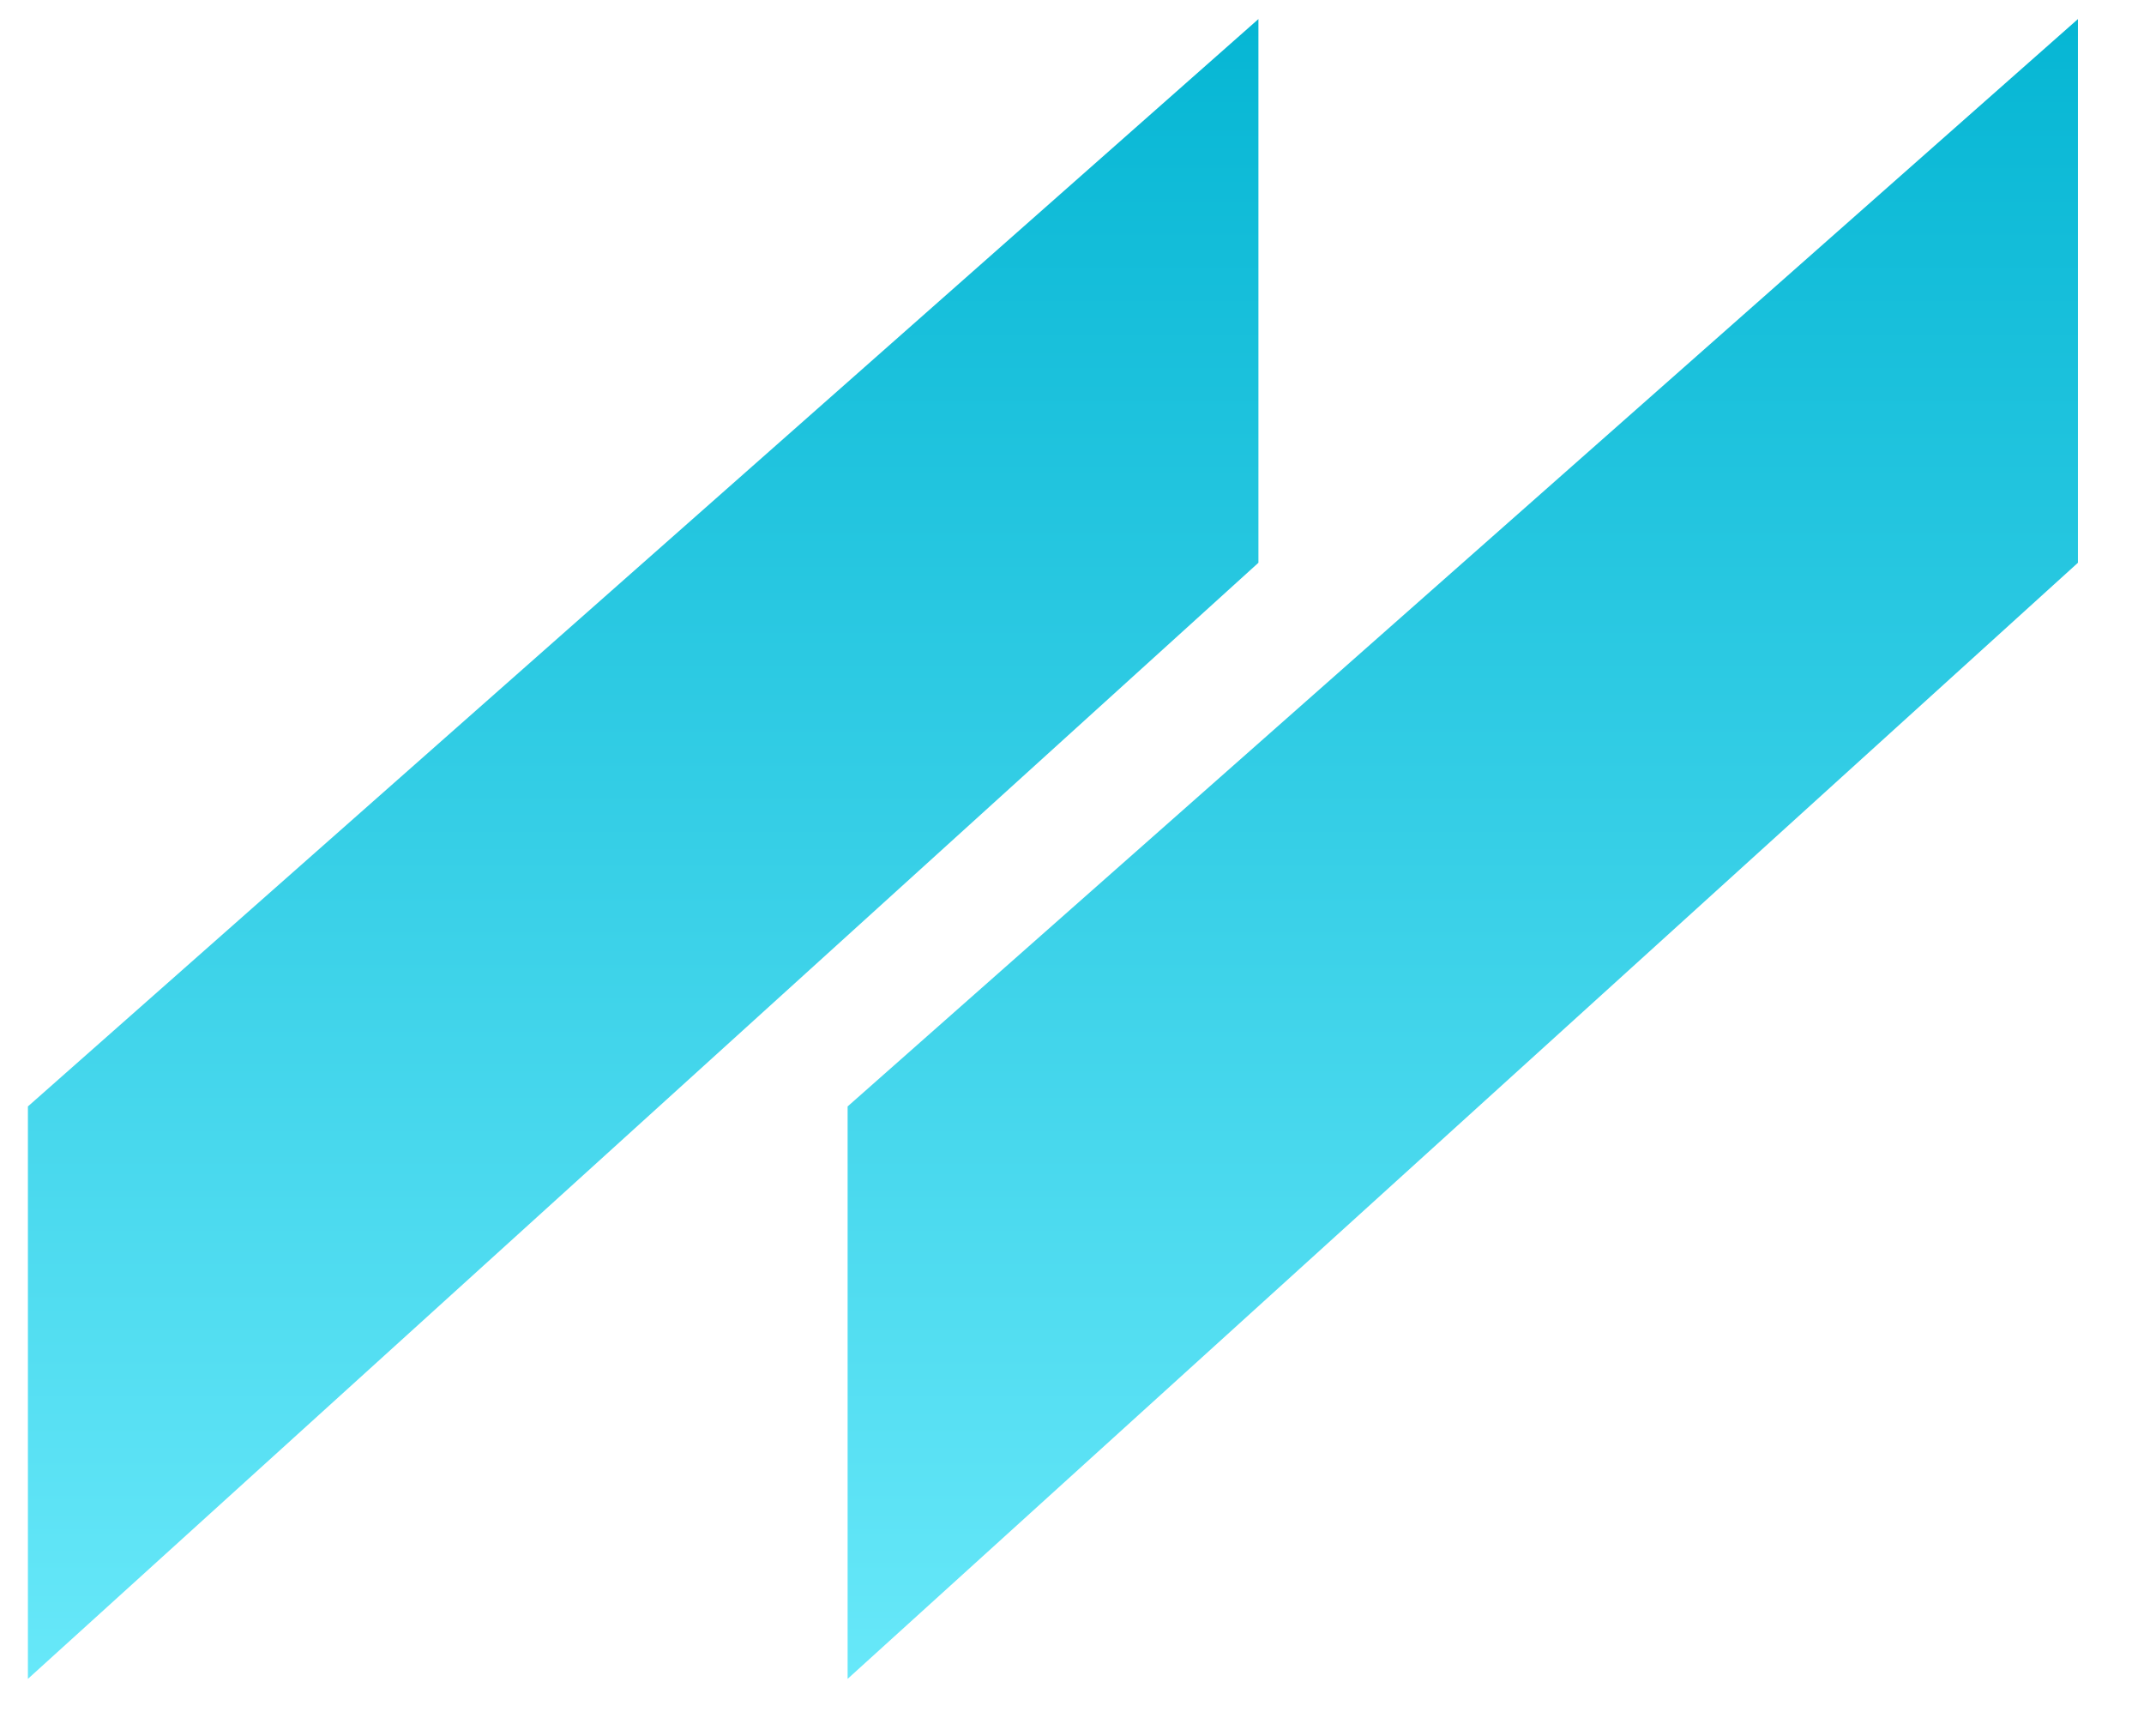
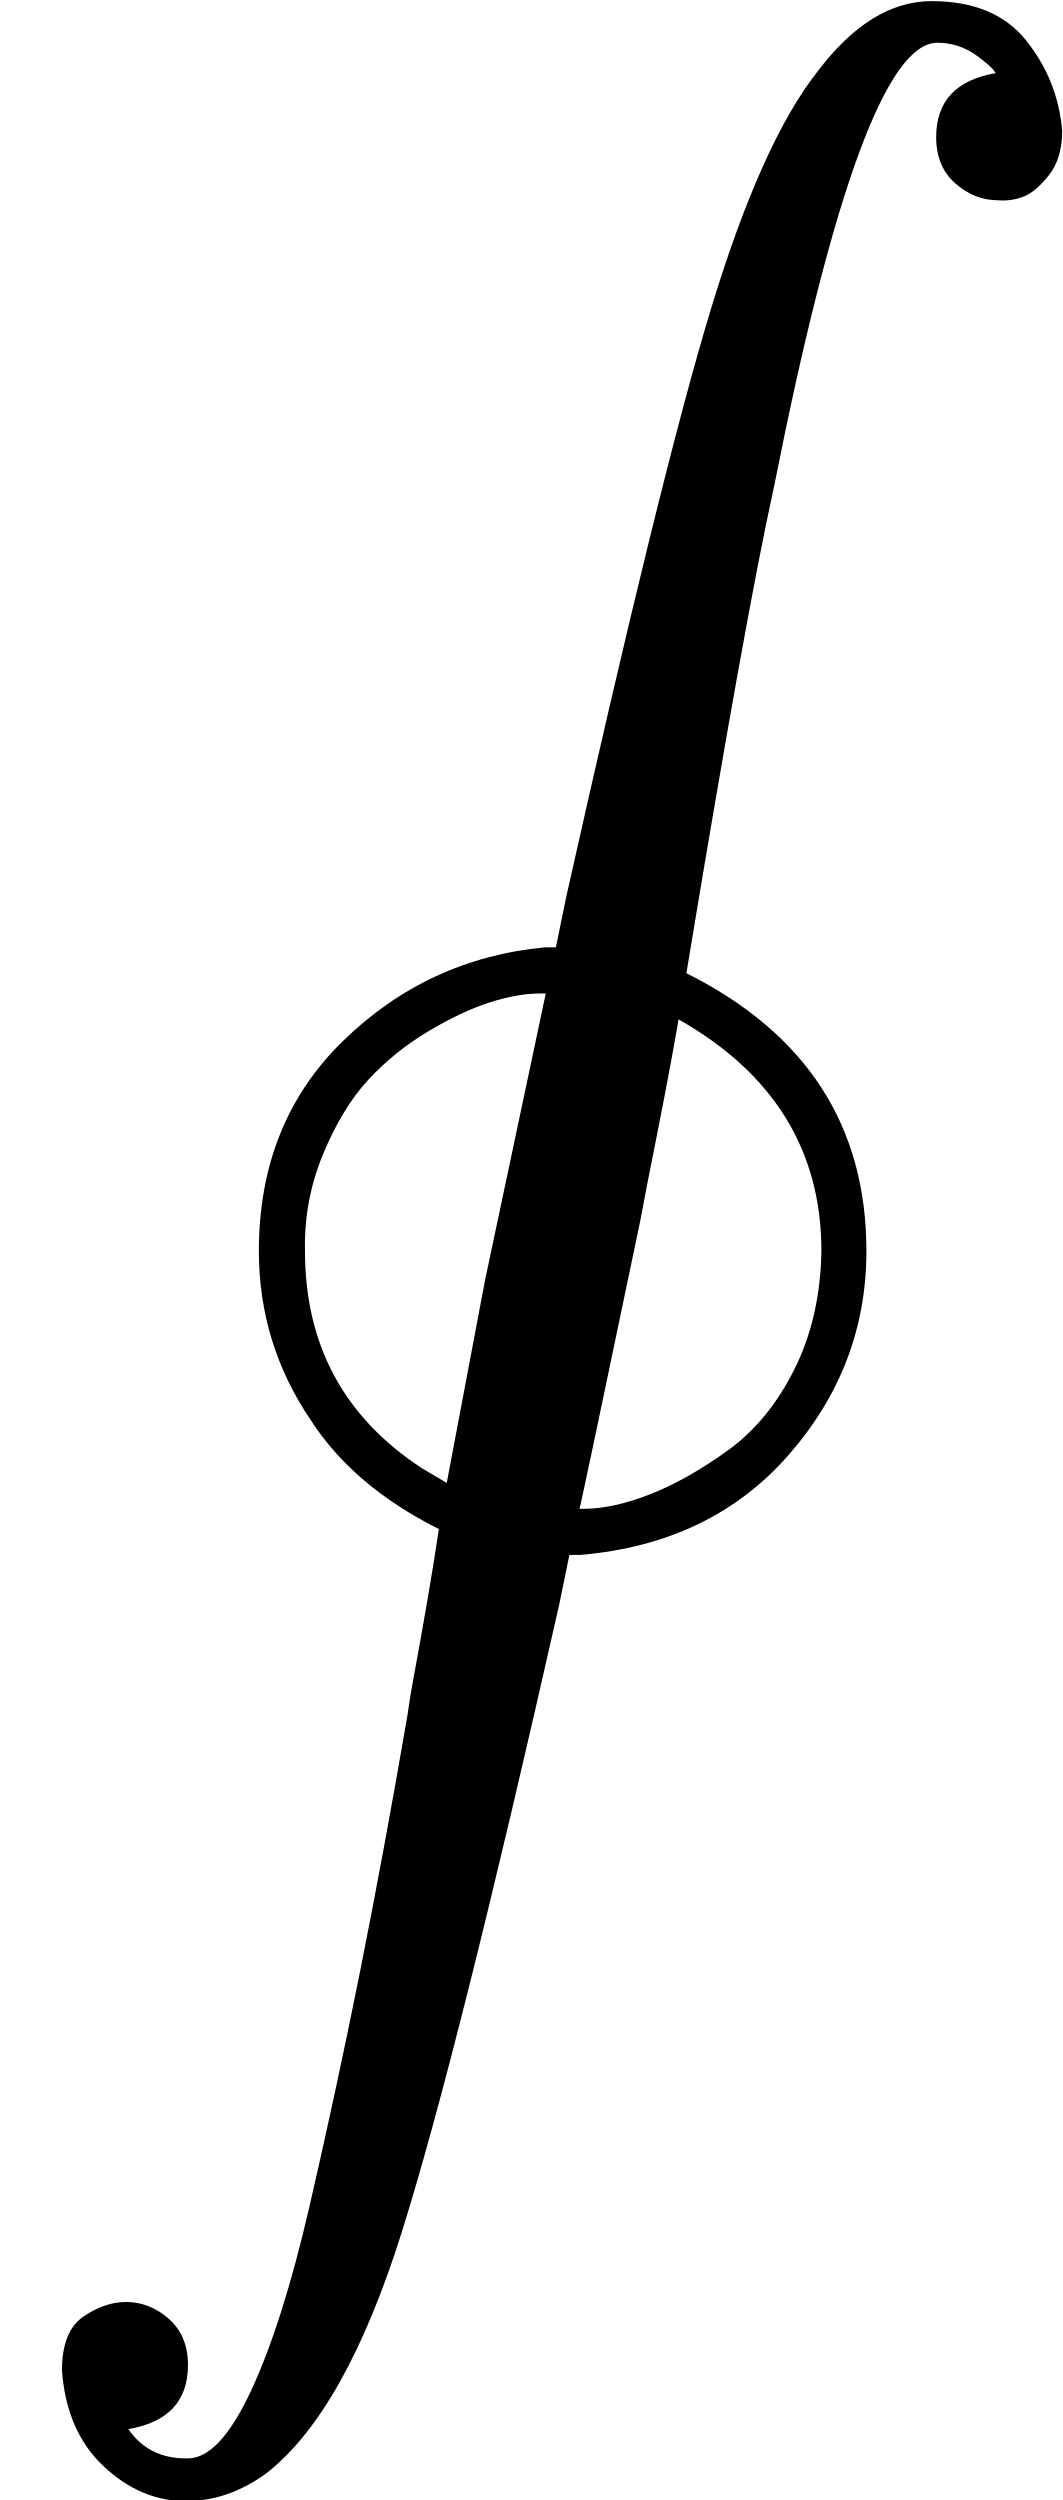
- <svg xmlns="http://www.w3.org/2000/svg" xmlns:xlink="http://www.w3.org/1999/xlink" version="1.1" preserveAspectRatio="xMidYMid meet" viewBox="344.564 330.278 111.737 91.218" width="53.87" height="43.61">
+ <svg xmlns="http://www.w3.org/2000/svg" xmlns:xlink="http://www.w3.org/1999/xlink" width="17.088px" height="40.216px" viewBox="0 -1361 944 2222" style="">
  <defs>
-     <path d="M453.3 331.28L453.3 359.85L388.64 418.5L388.64 388.42L453.3 331.28Z" id="aFZf6T5ED" />
-     <linearGradient id="gradientb2ThqnP5Op" gradientUnits="userSpaceOnUse" x1="420.97" y1="331.28" x2="420.97" y2="418.5">
-       <stop style="stop-color: #06b6d4;stop-opacity: 1" offset="0%" />
-       <stop style="stop-color: #67e8f9;stop-opacity: 1" offset="100%" />
-     </linearGradient>
-     <path d="M410.23 331.28L410.23 359.85L345.56 418.5L345.56 388.42L410.23 331.28Z" id="a9fehgwfM" />
-     <linearGradient id="gradientk1wNV9Ostb" gradientUnits="userSpaceOnUse" x1="377.89" y1="331.28" x2="377.89" y2="418.5">
-       <stop style="stop-color: #06b6d4;stop-opacity: 1" offset="0%" />
-       <stop style="stop-color: #67e8f9;stop-opacity: 1" offset="100%" />
-     </linearGradient>
+     <path id="MJX-7-TEX-LO-222E" d="M114 -798Q132 -824 165 -824H167Q195 -824 223 -764T275 -600T320 -391T362 -164Q365 -143 367 -133Q382 -52 390 2Q314 40 276 99Q230 167 230 249Q230 363 305 436T484 519H494L503 563Q587 939 632 1087T727 1298Q774 1360 828 1360Q884 1360 912 1325T944 1245Q944 1220 932 1205T909 1186T887 1183Q866 1183 849 1198T832 1239Q832 1287 885 1296L882 1300Q879 1303 874 1307T866 1313Q851 1323 833 1323Q766 1323 688 929Q662 811 610 496Q770 416 770 249Q770 147 701 68T516 -21H506L497 -65Q407 -464 357 -623T237 -837Q203 -862 165 -862Q125 -862 92 -831T55 -746Q55 -711 74 -698T112 -685Q133 -685 150 -700T167 -741Q167 -789 114 -798ZM480 478Q460 478 435 470T380 444T327 401T287 335T271 249Q271 124 375 56L397 43L431 223L485 478H480ZM519 20Q545 20 578 33T647 72T706 144T730 249Q730 383 603 455Q603 454 597 421T582 343T569 276Q516 22 515 20H519Z" />
  </defs>
-   <g>
-     <g>
-       <use xlink:href="#aFZf6T5ED" opacity="1" fill="url(#gradientb2ThqnP5Op)" />
-     </g>
-     <g>
-       <use xlink:href="#a9fehgwfM" opacity="1" fill="url(#gradientk1wNV9Ostb)" />
+   <g stroke="currentColor" fill="currentColor" stroke-width="0" transform="matrix(1 0 0 -1 0 0)">
+     <g data-mml-node="math">
+       <g data-mml-node="mo">
+         <use xlink:href="#MJX-7-TEX-LO-222E" />
+       </g>
    </g>
  </g>
</svg>
